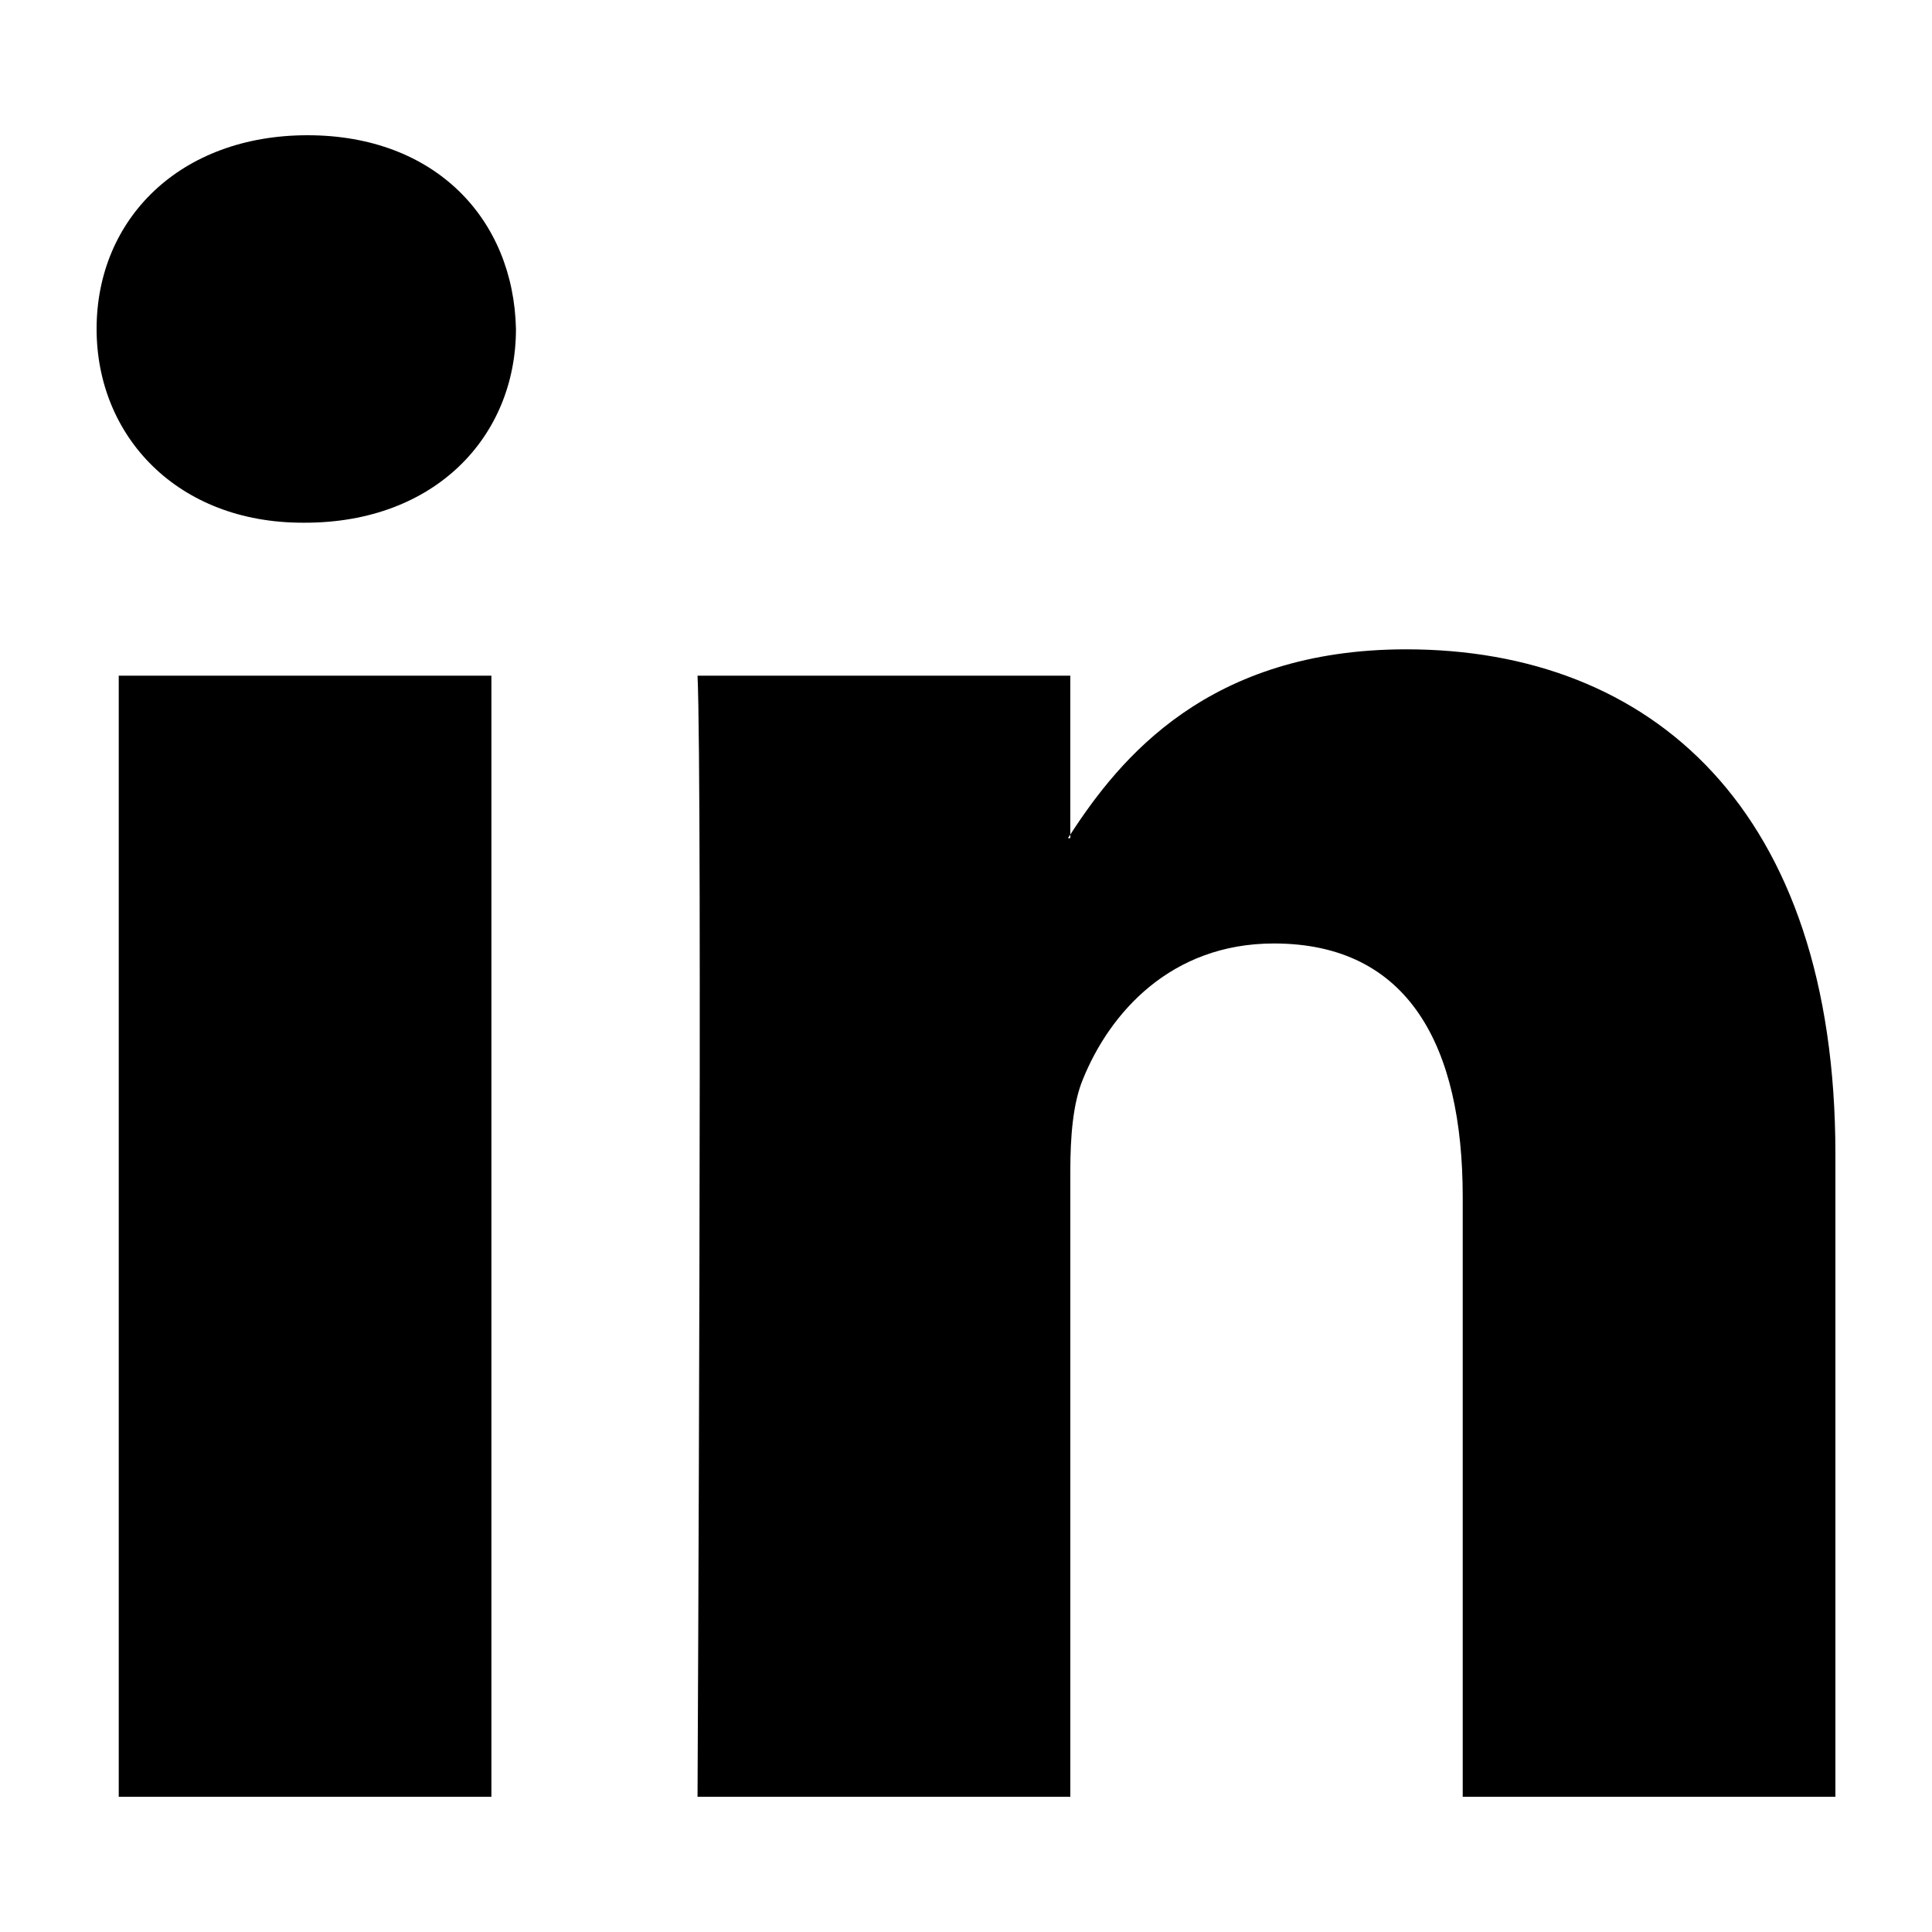
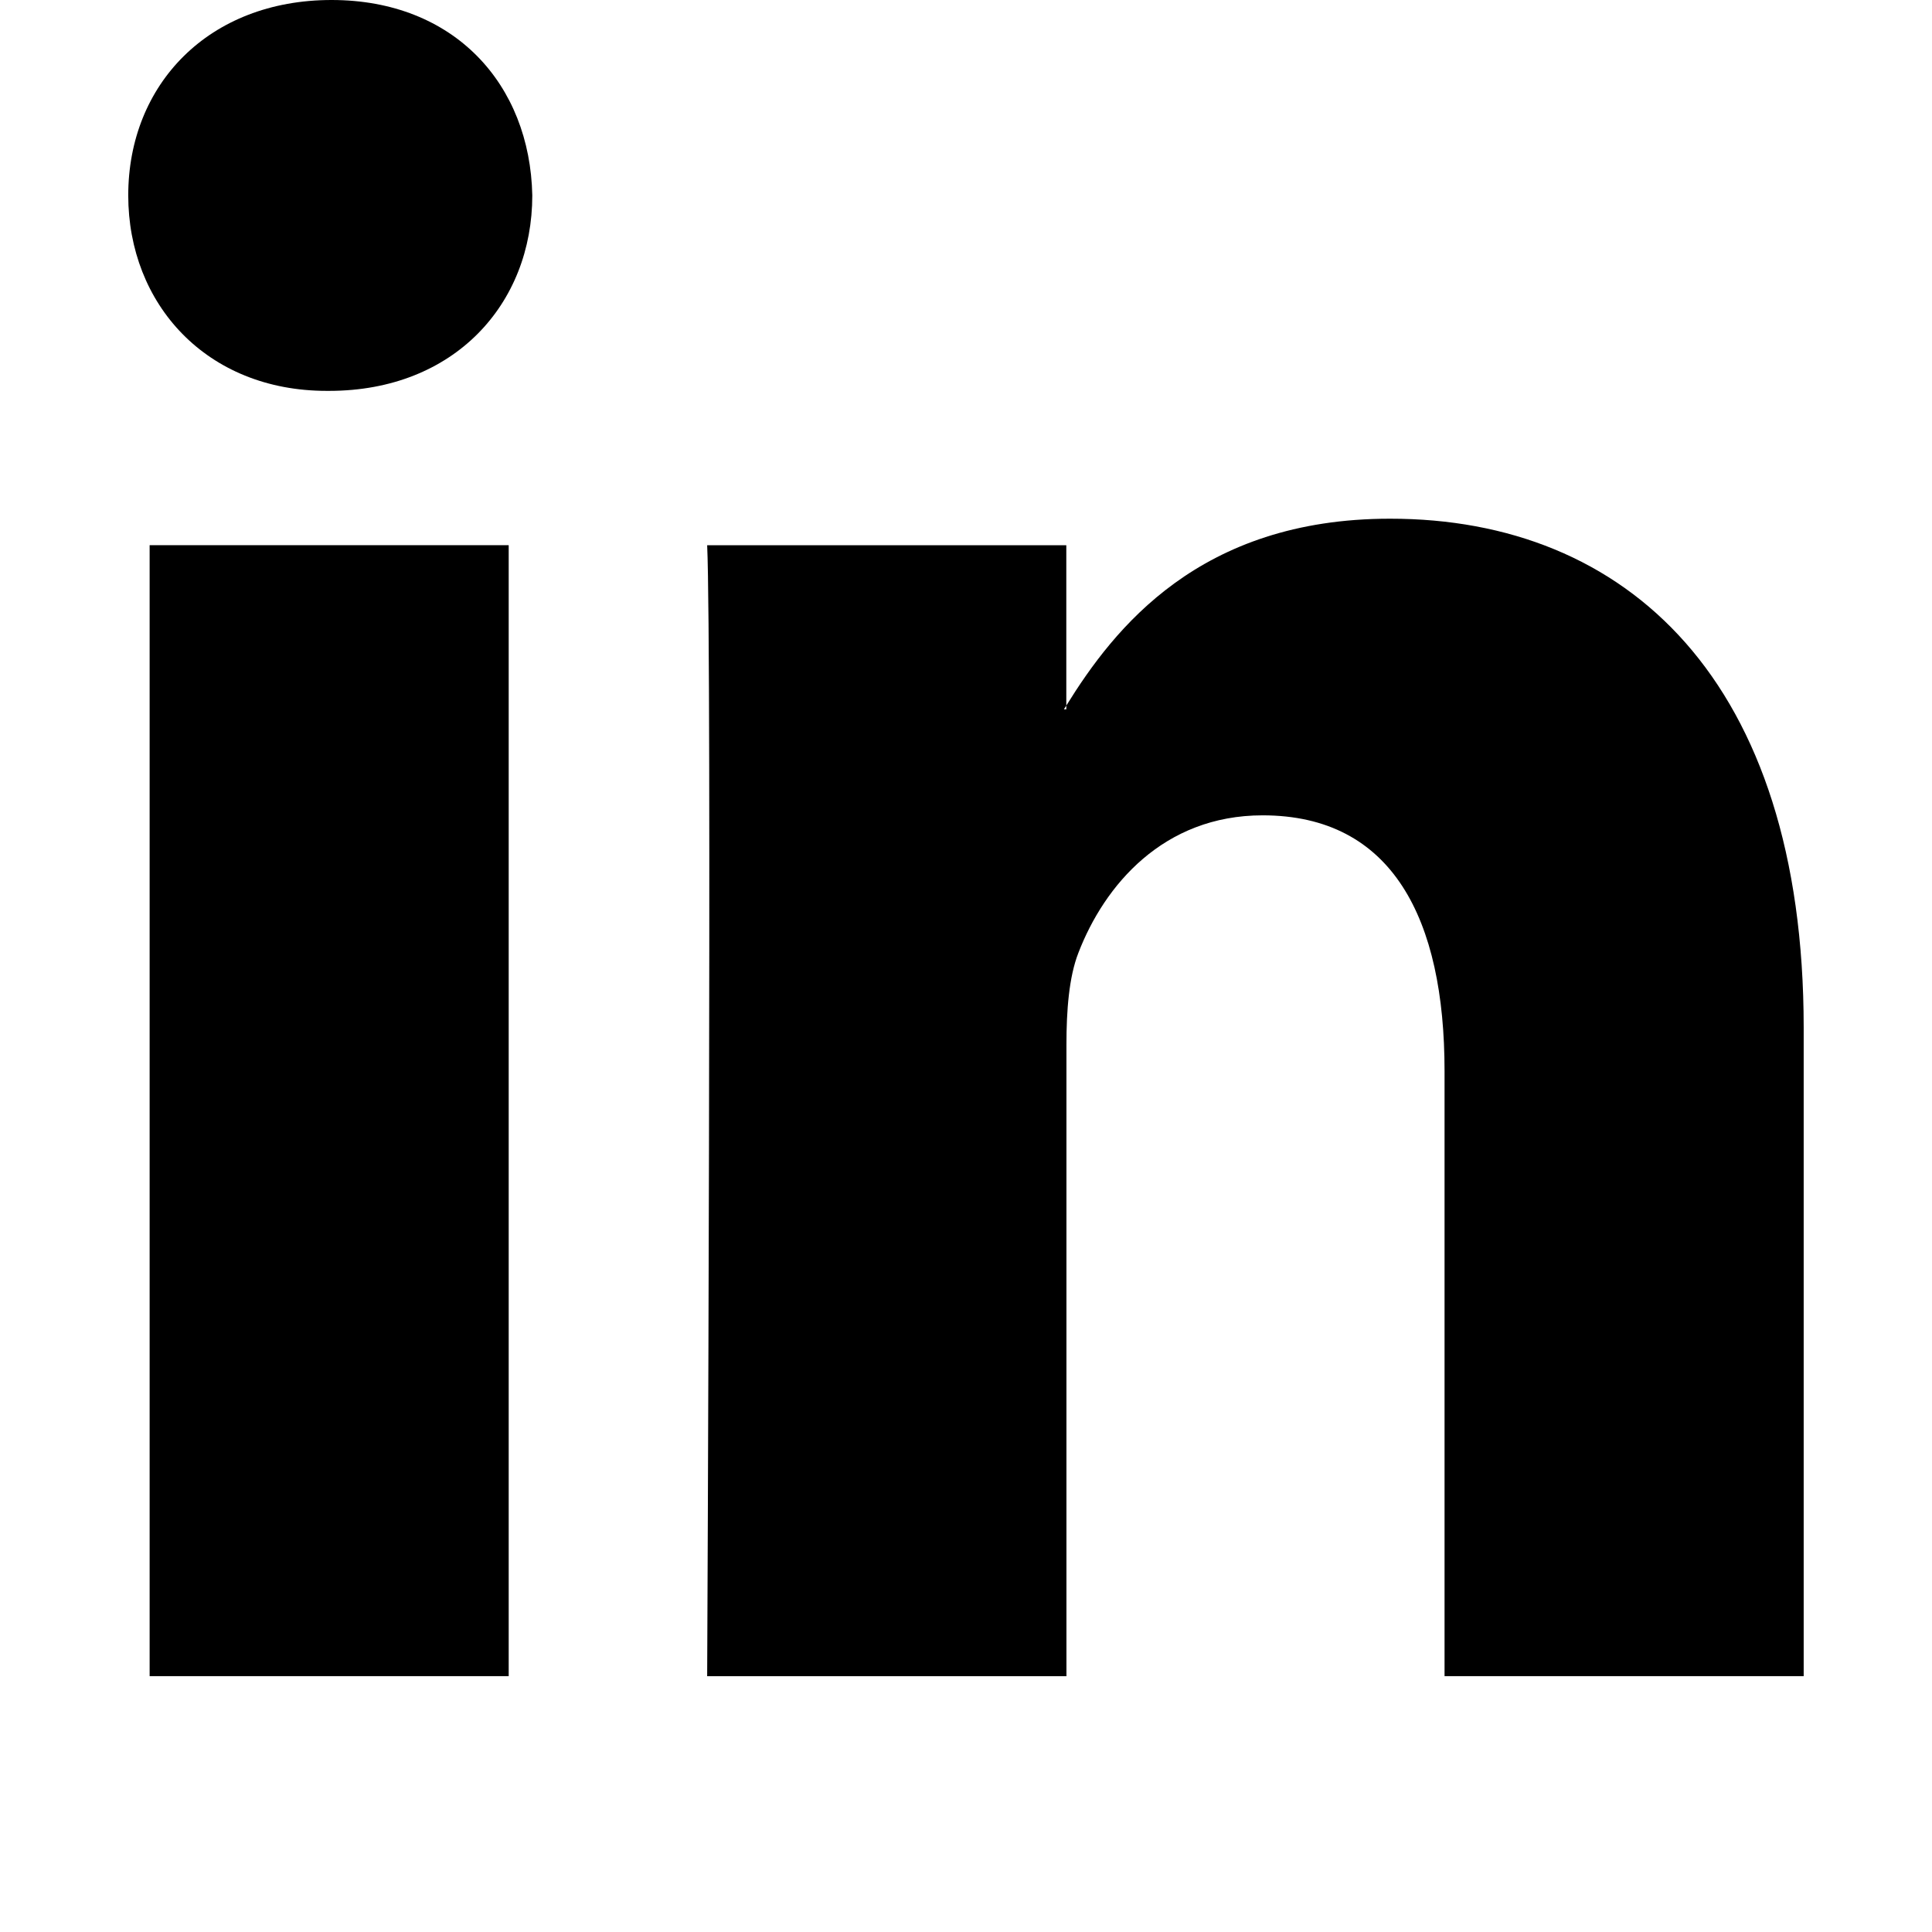
- <svg xmlns="http://www.w3.org/2000/svg" version="1.1" id="Icons" x="0px" y="0px" width="100px" height="100px" viewBox="0 0 100 100" style="enable-background:new 0 0 100 100;" xml:space="preserve">
-   <path id="LinkedIn" d="M95,59.727V93H75.71V61.955c0-7.799-2.79-13.121-9.773-13.121c-5.33,0-8.502,3.587-9.897,7.056  c-0.509,1.241-0.64,2.967-0.64,4.704V93H36.104c0,0,0.26-52.58,0-58.028h19.295v8.225c-0.039,0.062-0.09,0.128-0.127,0.188h0.127  v-0.188c2.563-3.948,7.141-9.588,17.388-9.588C85.483,33.609,95,41.903,95,59.727z M15.919,7C9.318,7,5,11.33,5,17.024  c0,5.57,4.193,10.031,10.663,10.031h0.129c6.729,0,10.914-4.46,10.914-10.031C26.579,11.33,22.521,7,15.919,7z M6.146,93h19.289  V34.972H6.146V93z" />
+ <svg xmlns="http://www.w3.org/2000/svg" version="1.1" id="Icons" x="0px" y="0px" width="28.006px" height="28px" viewBox="0.144 0 28.006 28" enable-background="new 0.144 0 28.006 28" xml:space="preserve">
+   <path id="LinkedIn" d="M26.29,14.897v9.4h-5.206v-8.771c0-2.203-0.753-3.707-2.637-3.707c-1.439,0-2.294,1.014-2.671,1.994  c-0.137,0.351-0.173,0.838-0.173,1.329v9.156h-5.208c0,0,0.07-14.855,0-16.394h5.206v2.324c-0.01,0.017-0.024,0.036-0.035,0.054  h0.035v-0.054c0.692-1.116,1.927-2.709,4.692-2.709C23.723,7.517,26.29,9.861,26.29,14.897z M4.95,0  C3.169,0,2.003,1.224,2.003,2.832c0,1.574,1.132,2.834,2.877,2.834h0.035c1.816,0,2.945-1.261,2.945-2.834  C7.827,1.224,6.731,0,4.95,0z M2.313,24.297h5.205V7.903H2.313V24.297z" />
</svg>
